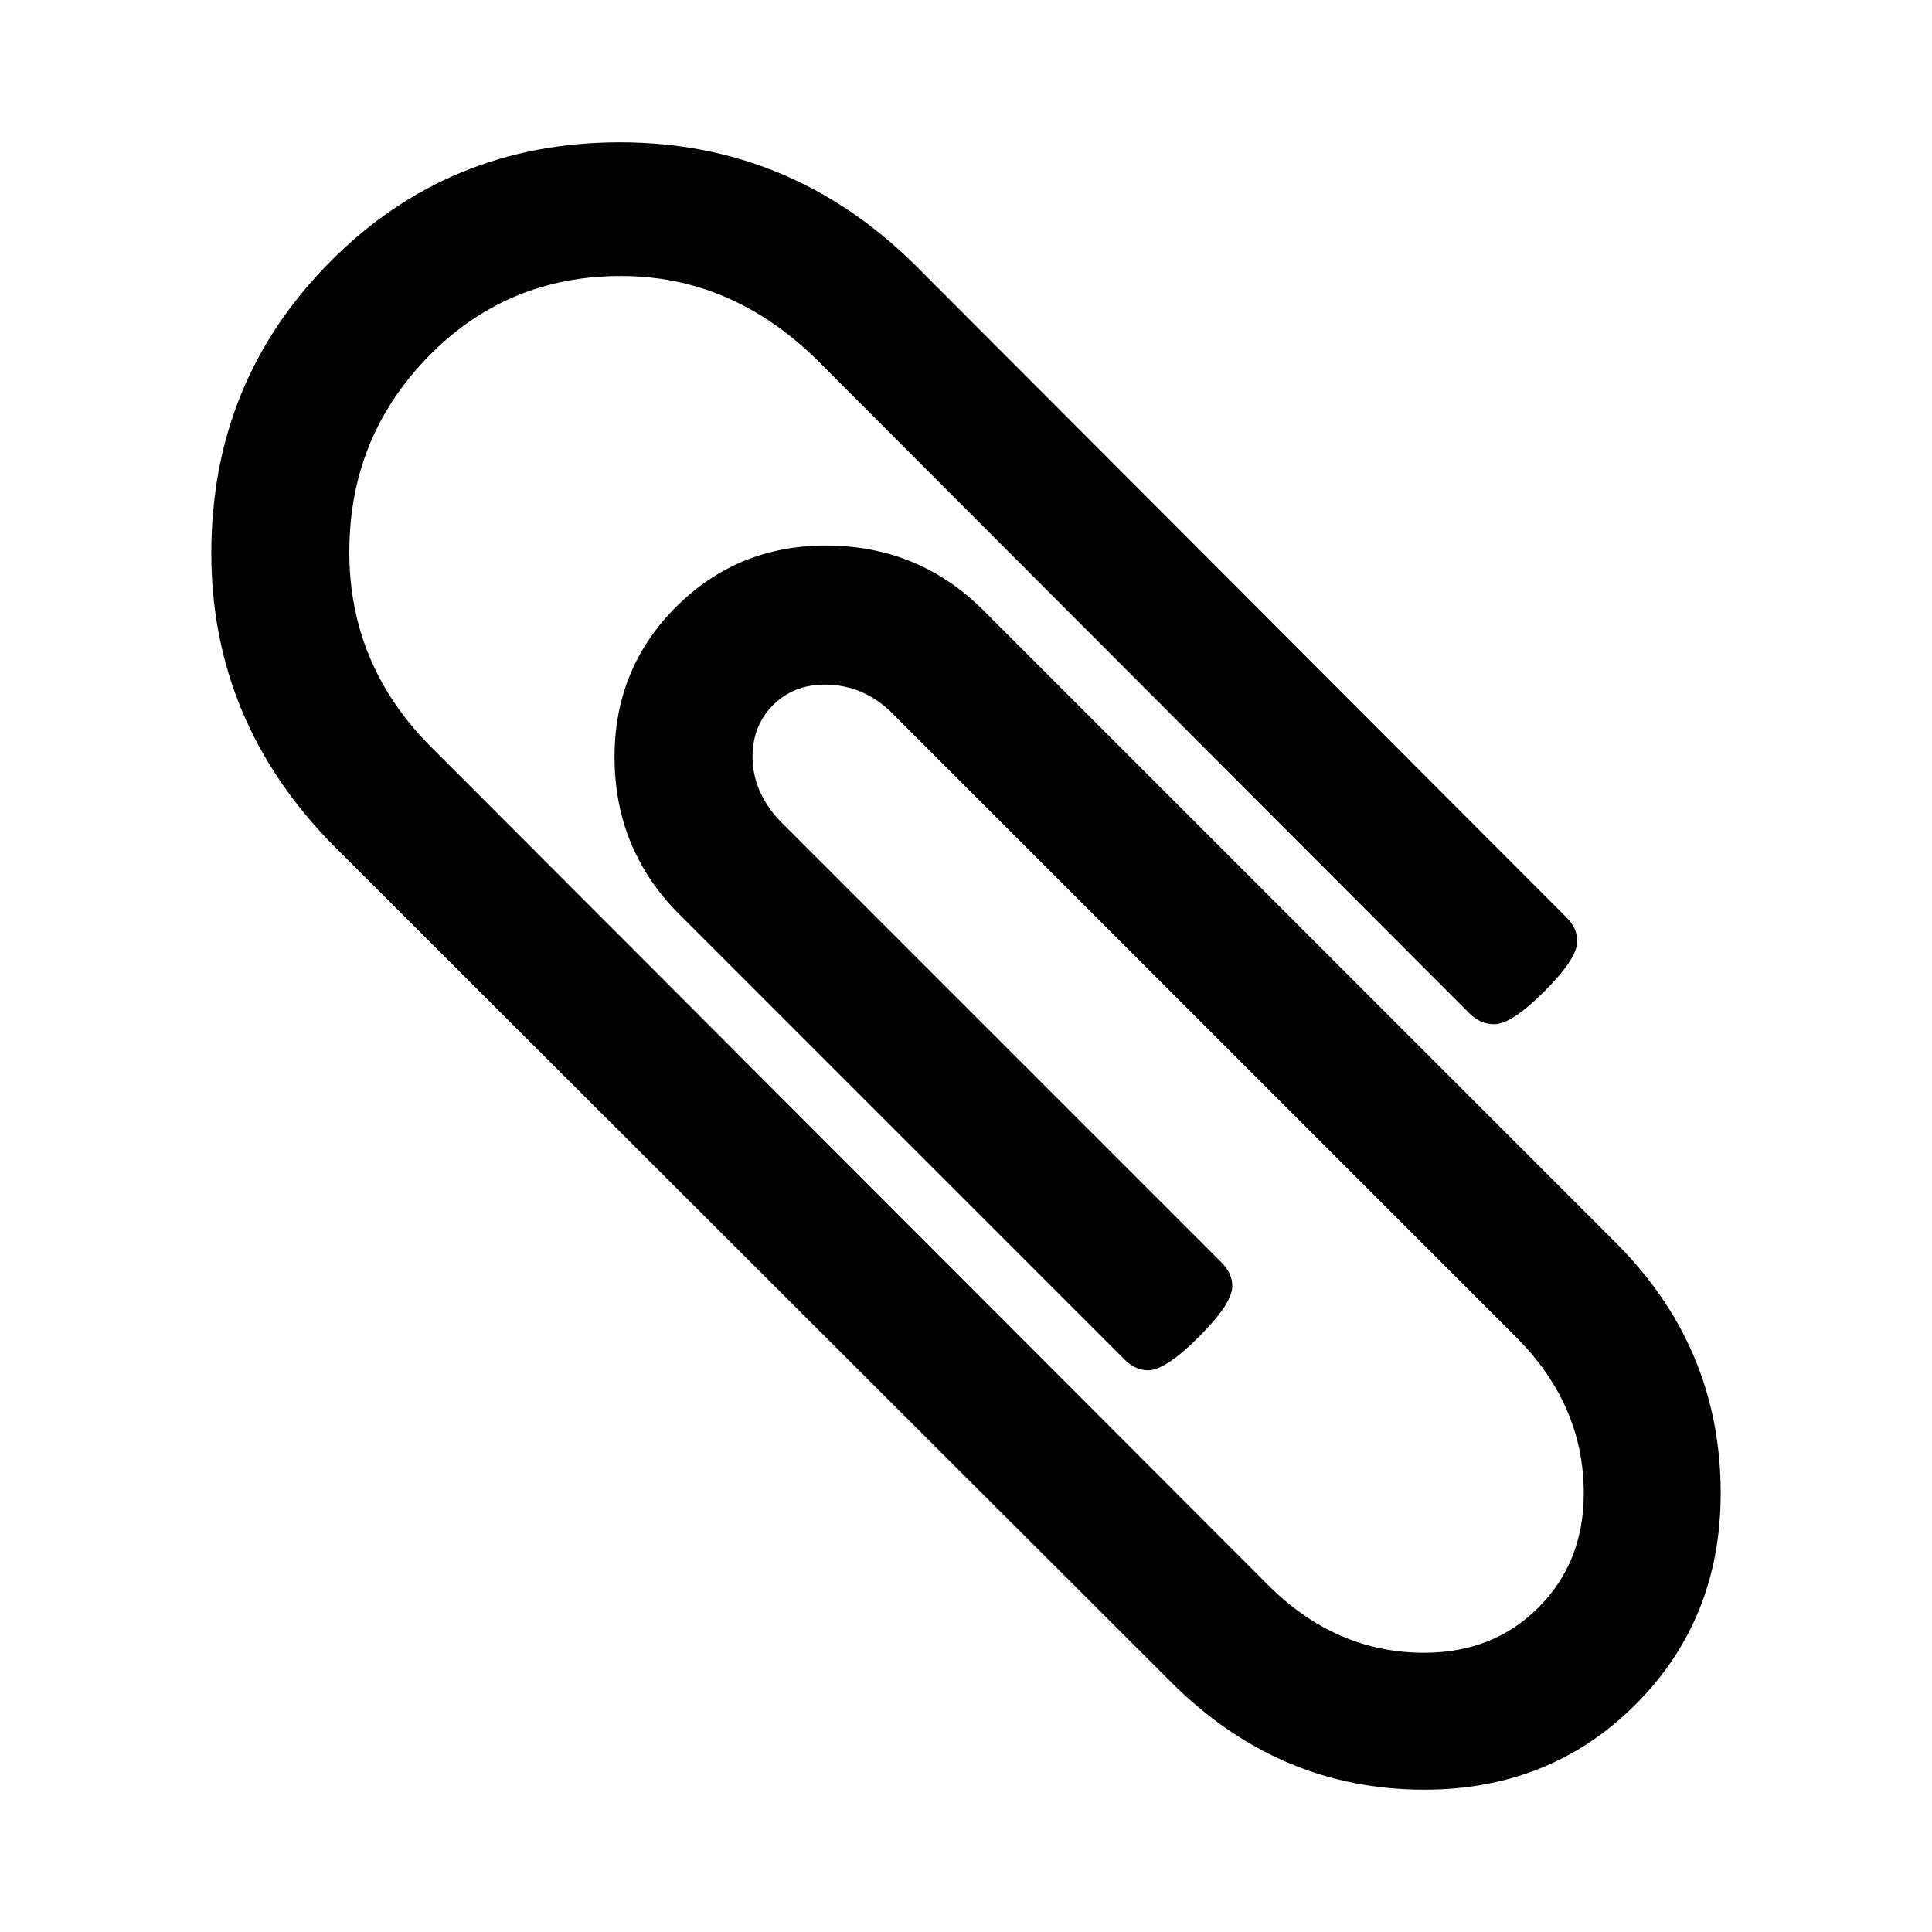
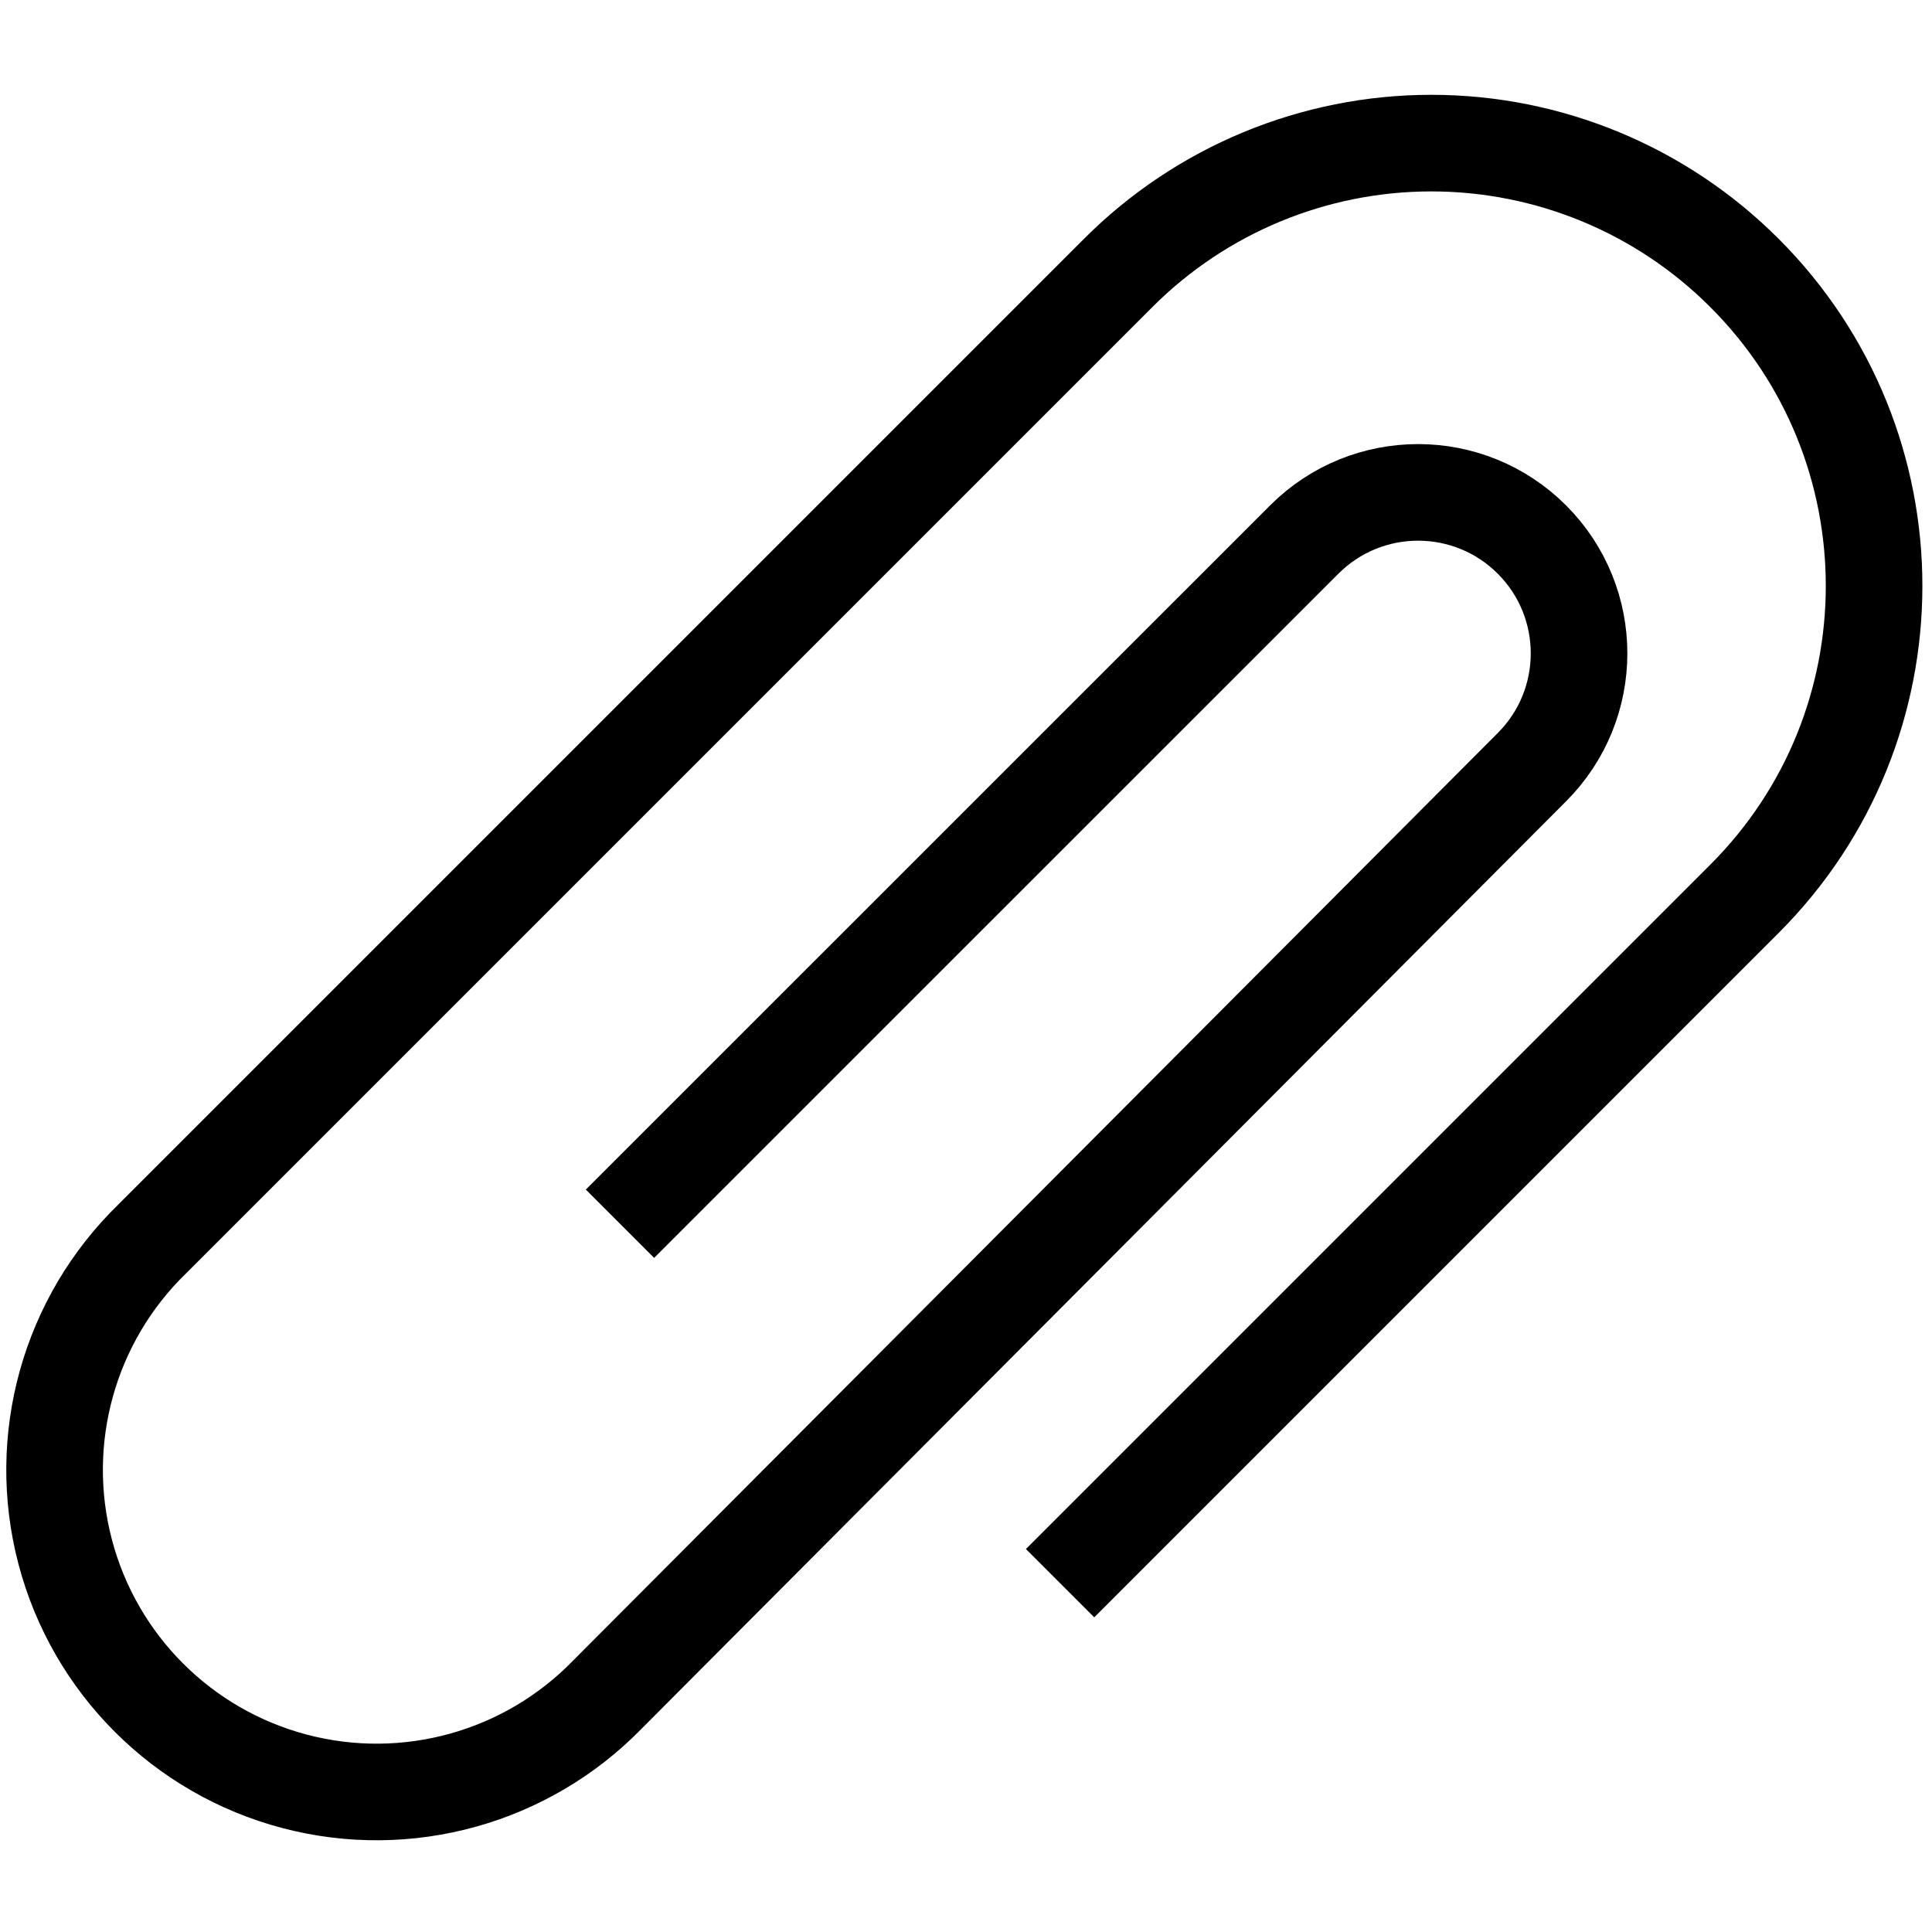
- <svg xmlns="http://www.w3.org/2000/svg" width="1792" height="1792" viewBox="0 0 1792 1792">
-   <path d="M1596 1385q0 117-79 196t-196 79q-135 0-235-100L309 784Q196 669 196 513q0-159 110-270t269-111q158 0 273 113l605 606q10 10 10 22 0 16-30.5 46.5T1386 950q-13 0-23-10L757 333q-79-77-181-77-106 0-179 75t-73 181q0 105 76 181l776 777q63 63 145 63 64 0 106-42t42-106q0-82-63-145L825 659q-26-24-60-24-29 0-48 19t-19 48q0 32 25 59l410 410q10 10 10 22 0 16-31 47t-47 31q-12 0-22-10L633 851q-63-61-63-149 0-82 57-139t139-57q88 0 149 63l581 581q100 98 100 235z" />
+ <svg xmlns="http://www.w3.org/2000/svg" width="20" height="20" viewBox="0 0 20 20">
+   <path d="M6.418 12.668l7.084-7.083a1.666 1.666 0 1 1 2.356 2.357L6.29 17.54a3.334 3.334 0 1 1-4.714-4.715l10-10a4.581 4.581 0 0 1 6.482 0 4.581 4.581 0 0 1 0 6.48l-7.084 7.084" fill="none" stroke="currentColor" />
</svg>
